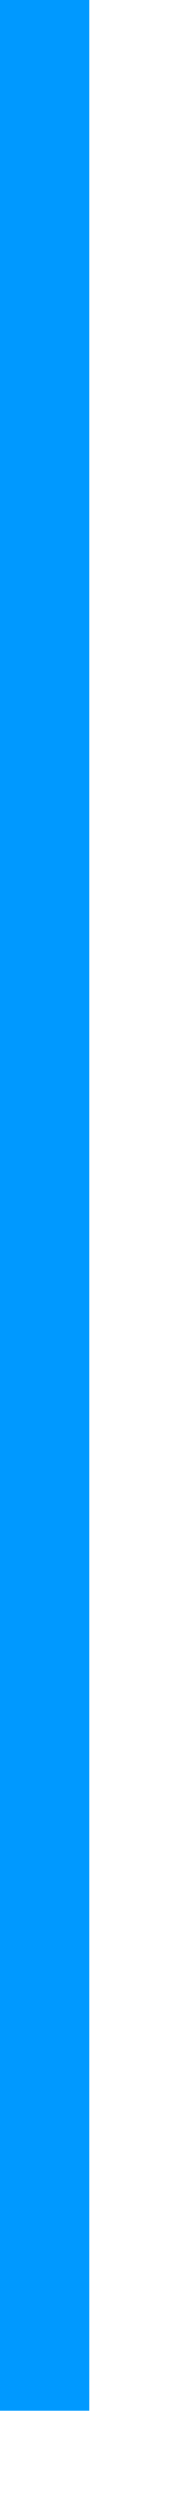
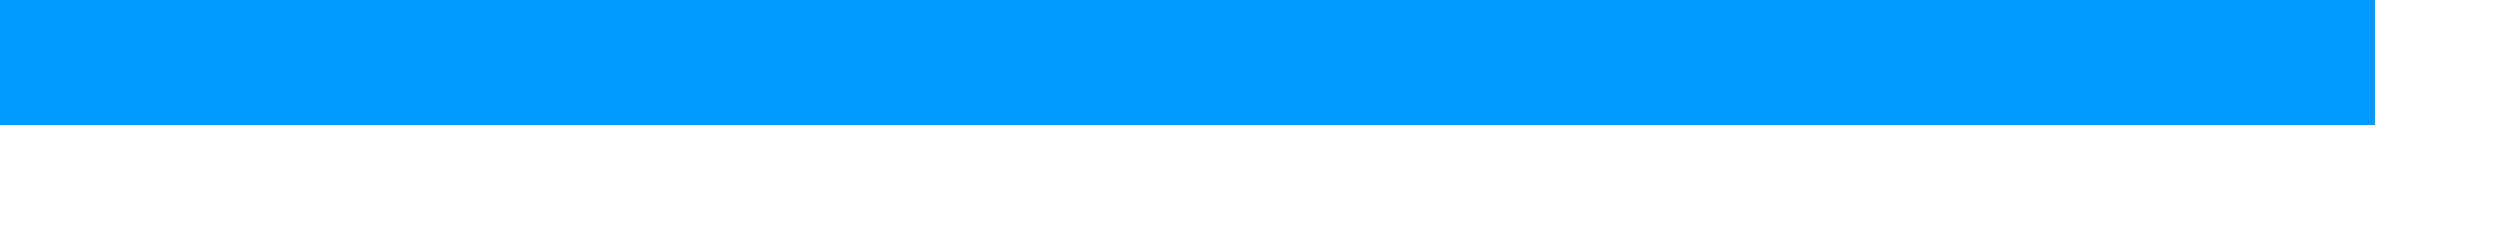
- <svg xmlns="http://www.w3.org/2000/svg" version="1.1" width="2px" height="28px">
+ <svg xmlns="http://www.w3.org/2000/svg" version="1.1" width="20px" height="2px">
  <g transform="matrix(1 0 0 1 -493 -1098 )">
-     <path d="M 493.5 1098  L 493.5 1125  " stroke-width="1" stroke="#0099ff" fill="none" />
+     <path d="M 493 1098.5  L 512 1098.5  " stroke-width="1" stroke="#0099ff" fill="none" />
  </g>
</svg>
